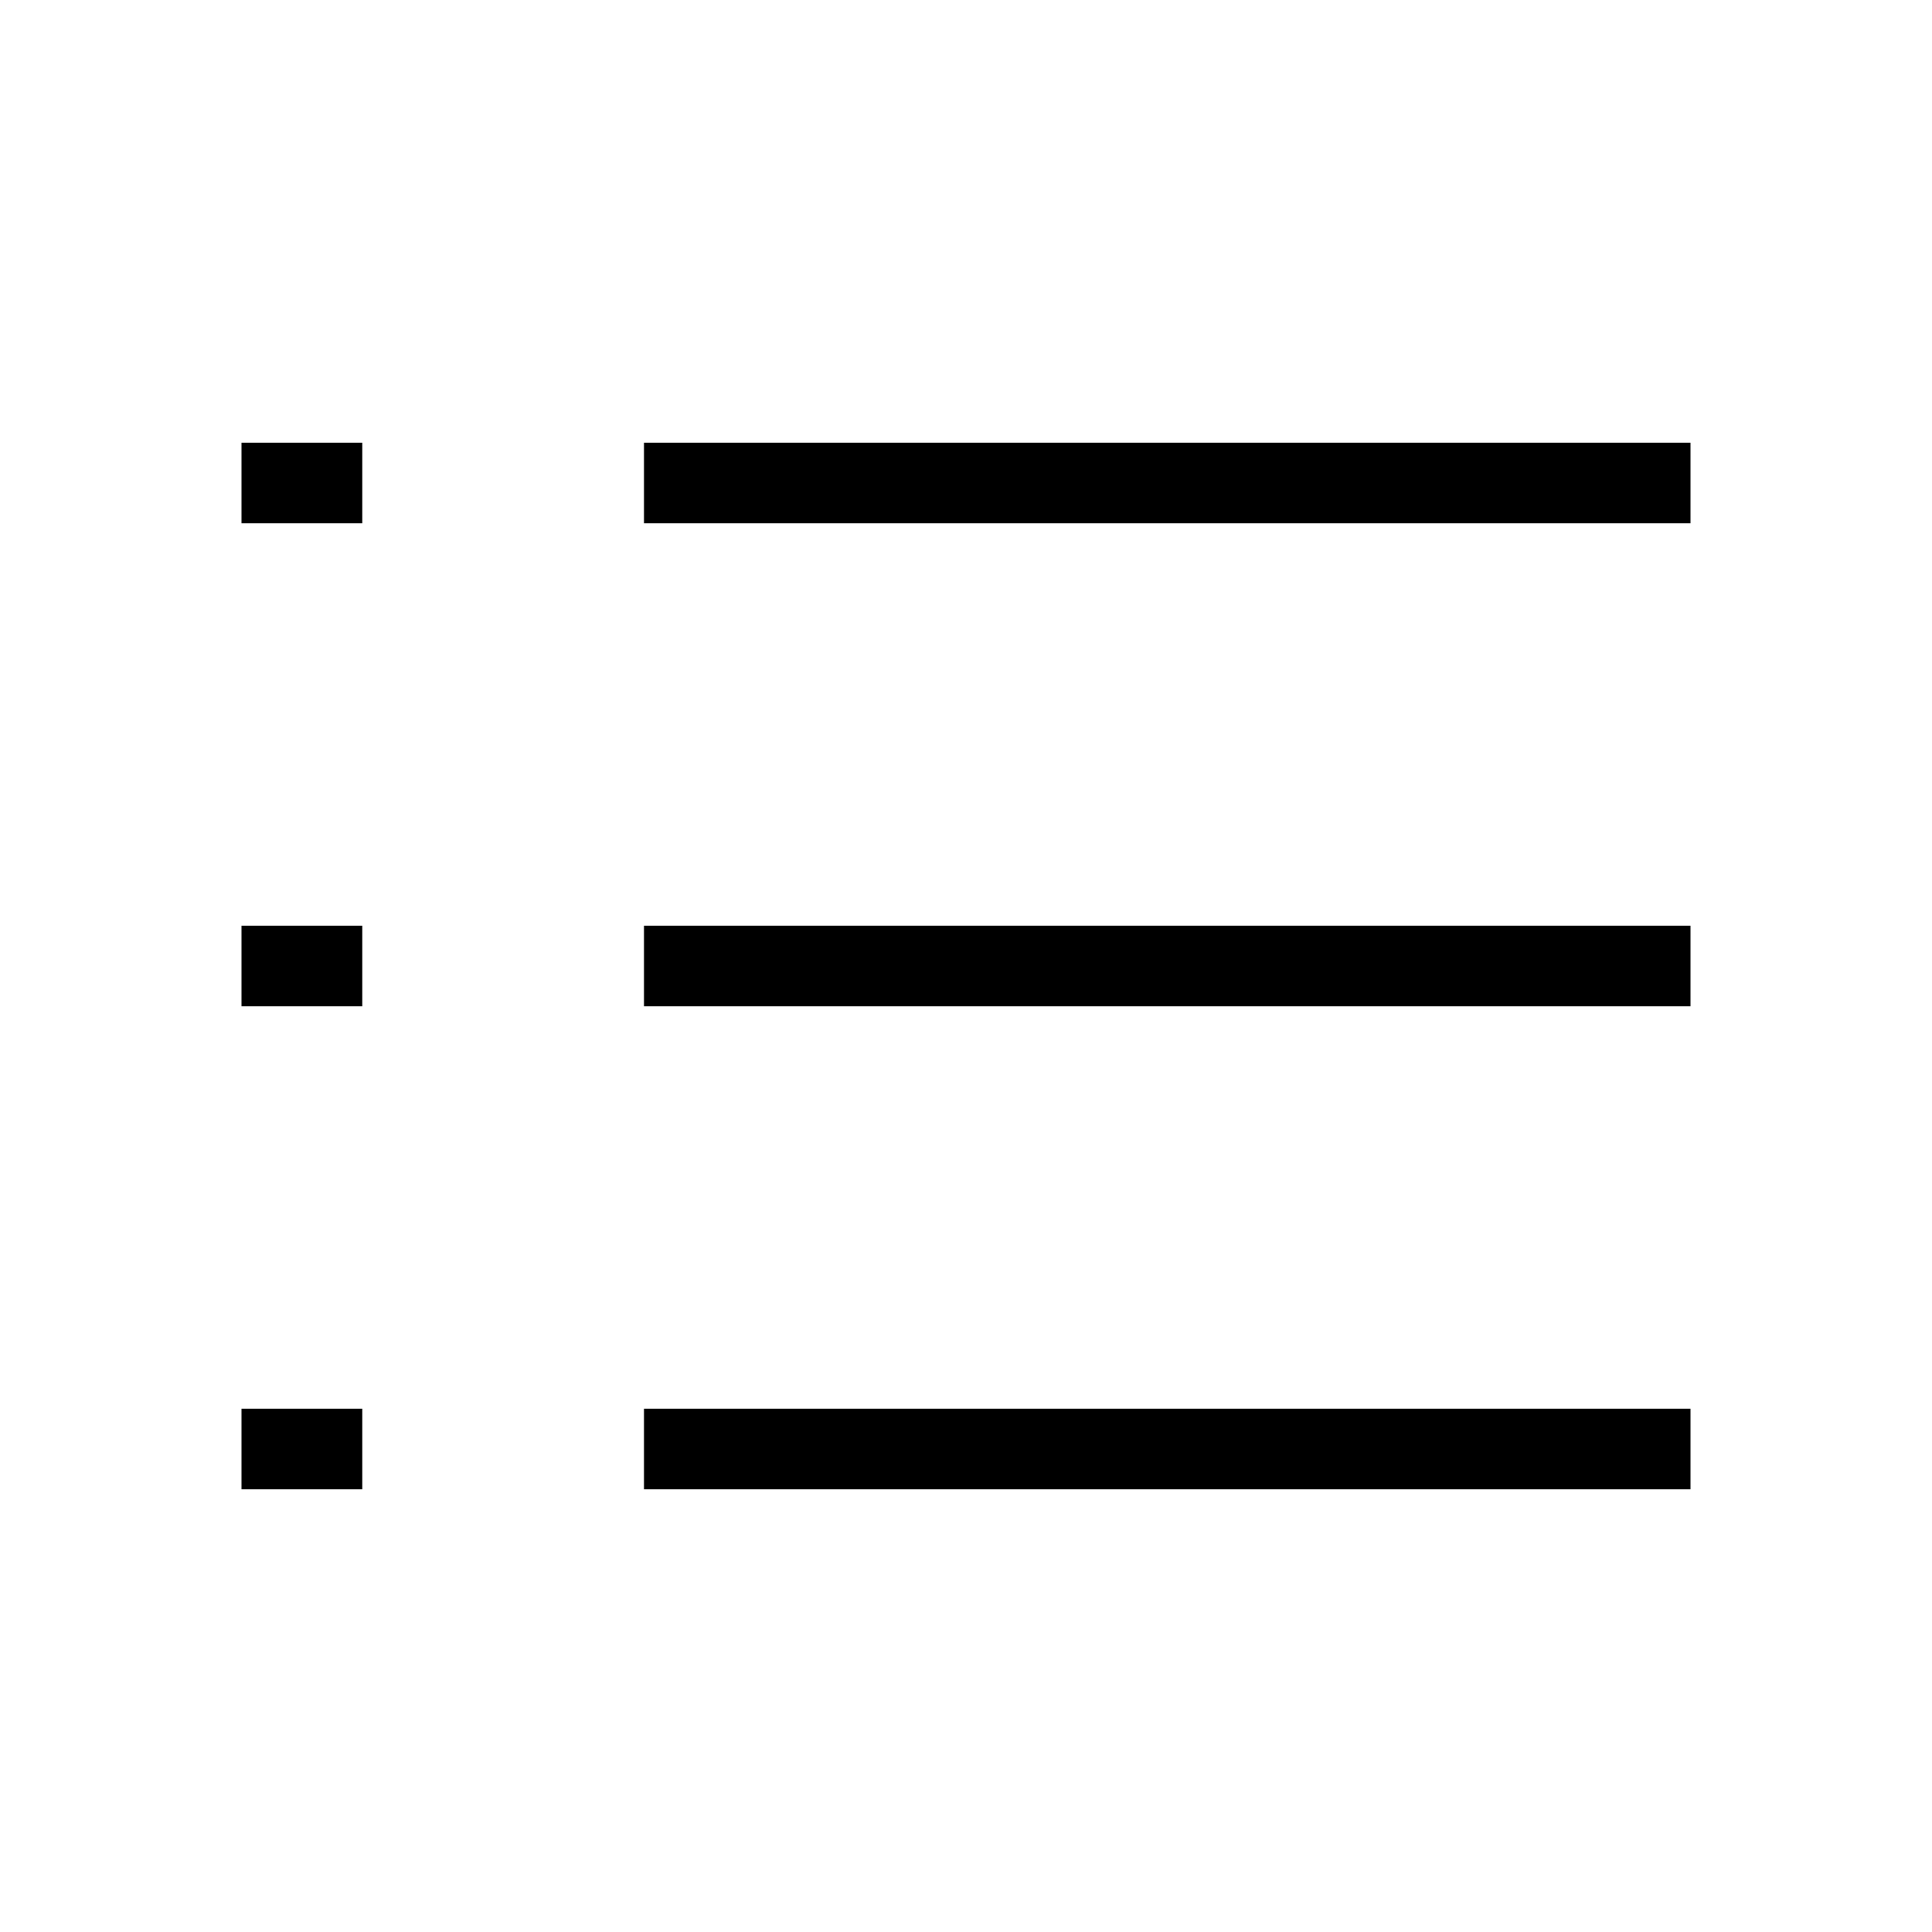
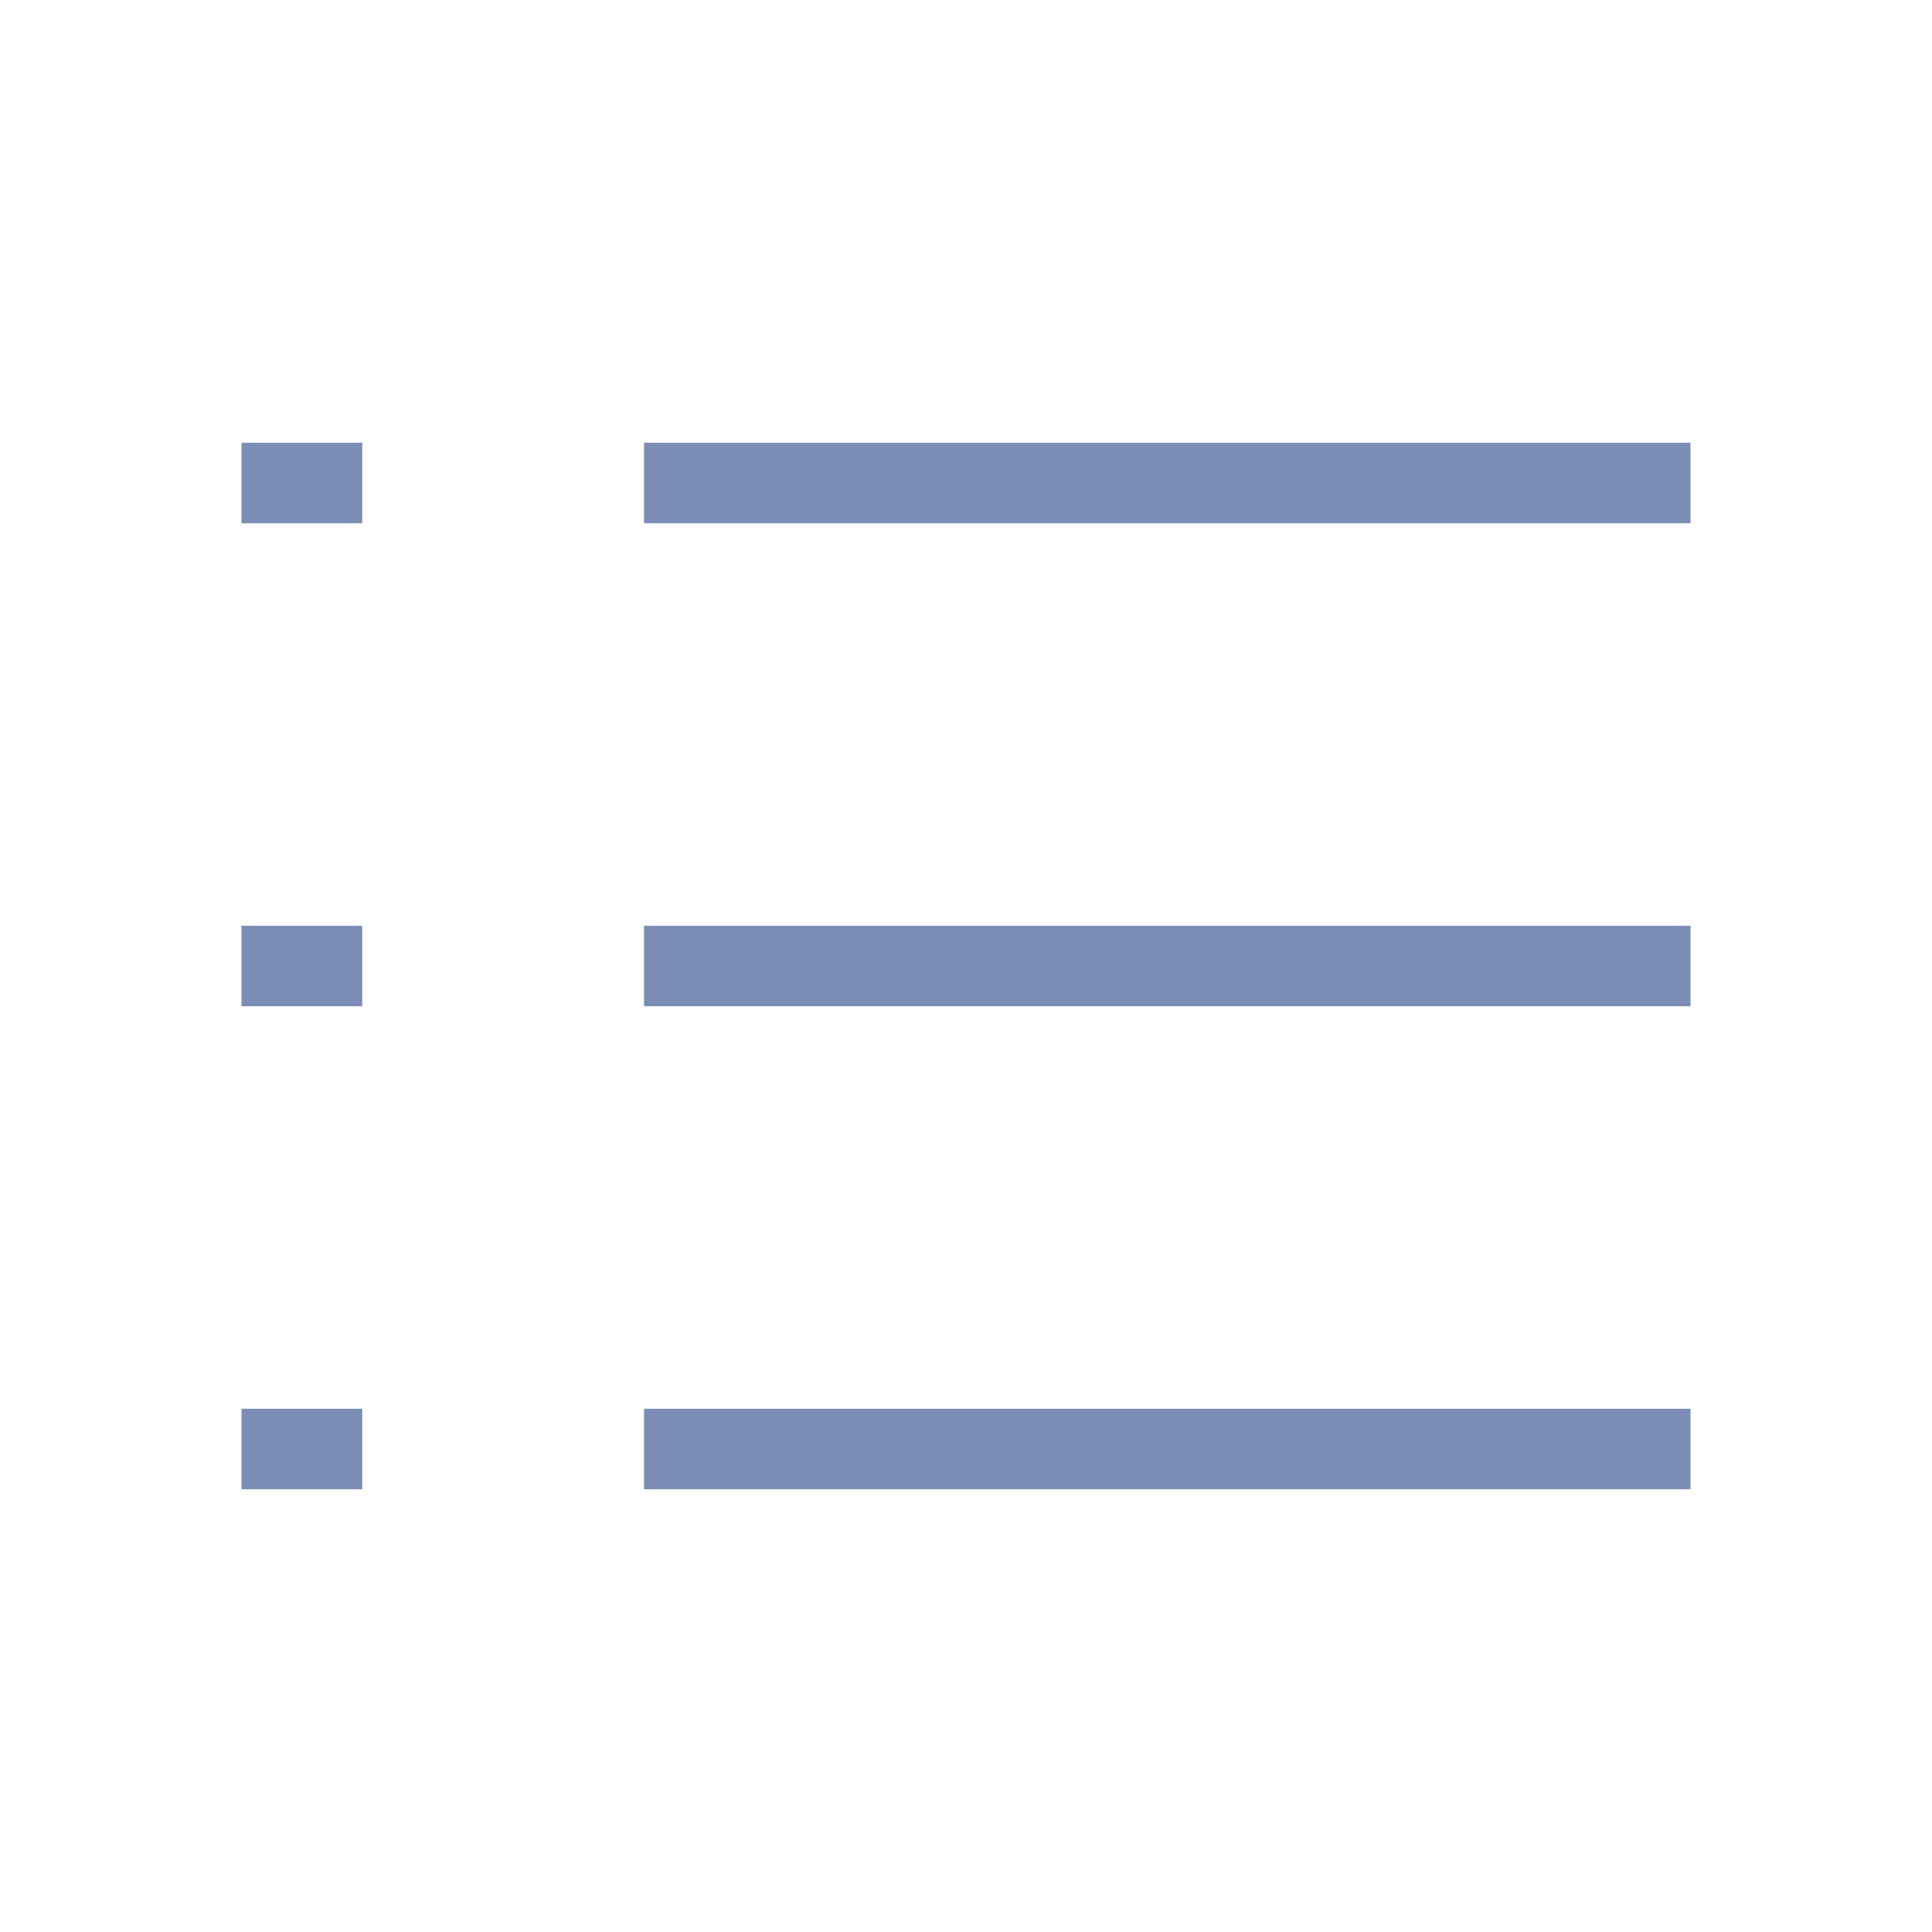
<svg xmlns="http://www.w3.org/2000/svg" viewBox="0 0 24 24">
-   <line x1="8" y1="6" x2="21" y2="6" fill="none" stroke="#000" stroke-miterlimit="10" />
-   <line x1="8" y1="12" x2="21" y2="12" fill="none" stroke="#000" stroke-miterlimit="10" />
-   <line x1="8" y1="18" x2="21" y2="18" fill="none" stroke="#000" stroke-miterlimit="10" />
-   <line x1="3" y1="6" x2="4.5" y2="6" fill="none" stroke="#000" />
-   <line x1="3" y1="12" x2="4.5" y2="12" fill="none" stroke="#000" />
-   <line x1="3" y1="18" x2="4.5" y2="18" fill="none" stroke="#000" />
+   <line x1="8" y1="6" x2="21" y2="6" fill="none" stroke="#7C8DB5" stroke-miterlimit="10" />
+   <line x1="8" y1="12" x2="21" y2="12" fill="none" stroke="#7C8DB5" stroke-miterlimit="10" />
+   <line x1="8" y1="18" x2="21" y2="18" fill="none" stroke="#7C8DB5" stroke-miterlimit="10" />
+   <line x1="3" y1="6" x2="4.5" y2="6" fill="none" stroke="#7C8DB5" />
+   <line x1="3" y1="12" x2="4.5" y2="12" fill="none" stroke="#7C8DB5" />
+   <line x1="3" y1="18" x2="4.5" y2="18" fill="none" stroke="#7C8DB5" />
</svg>
